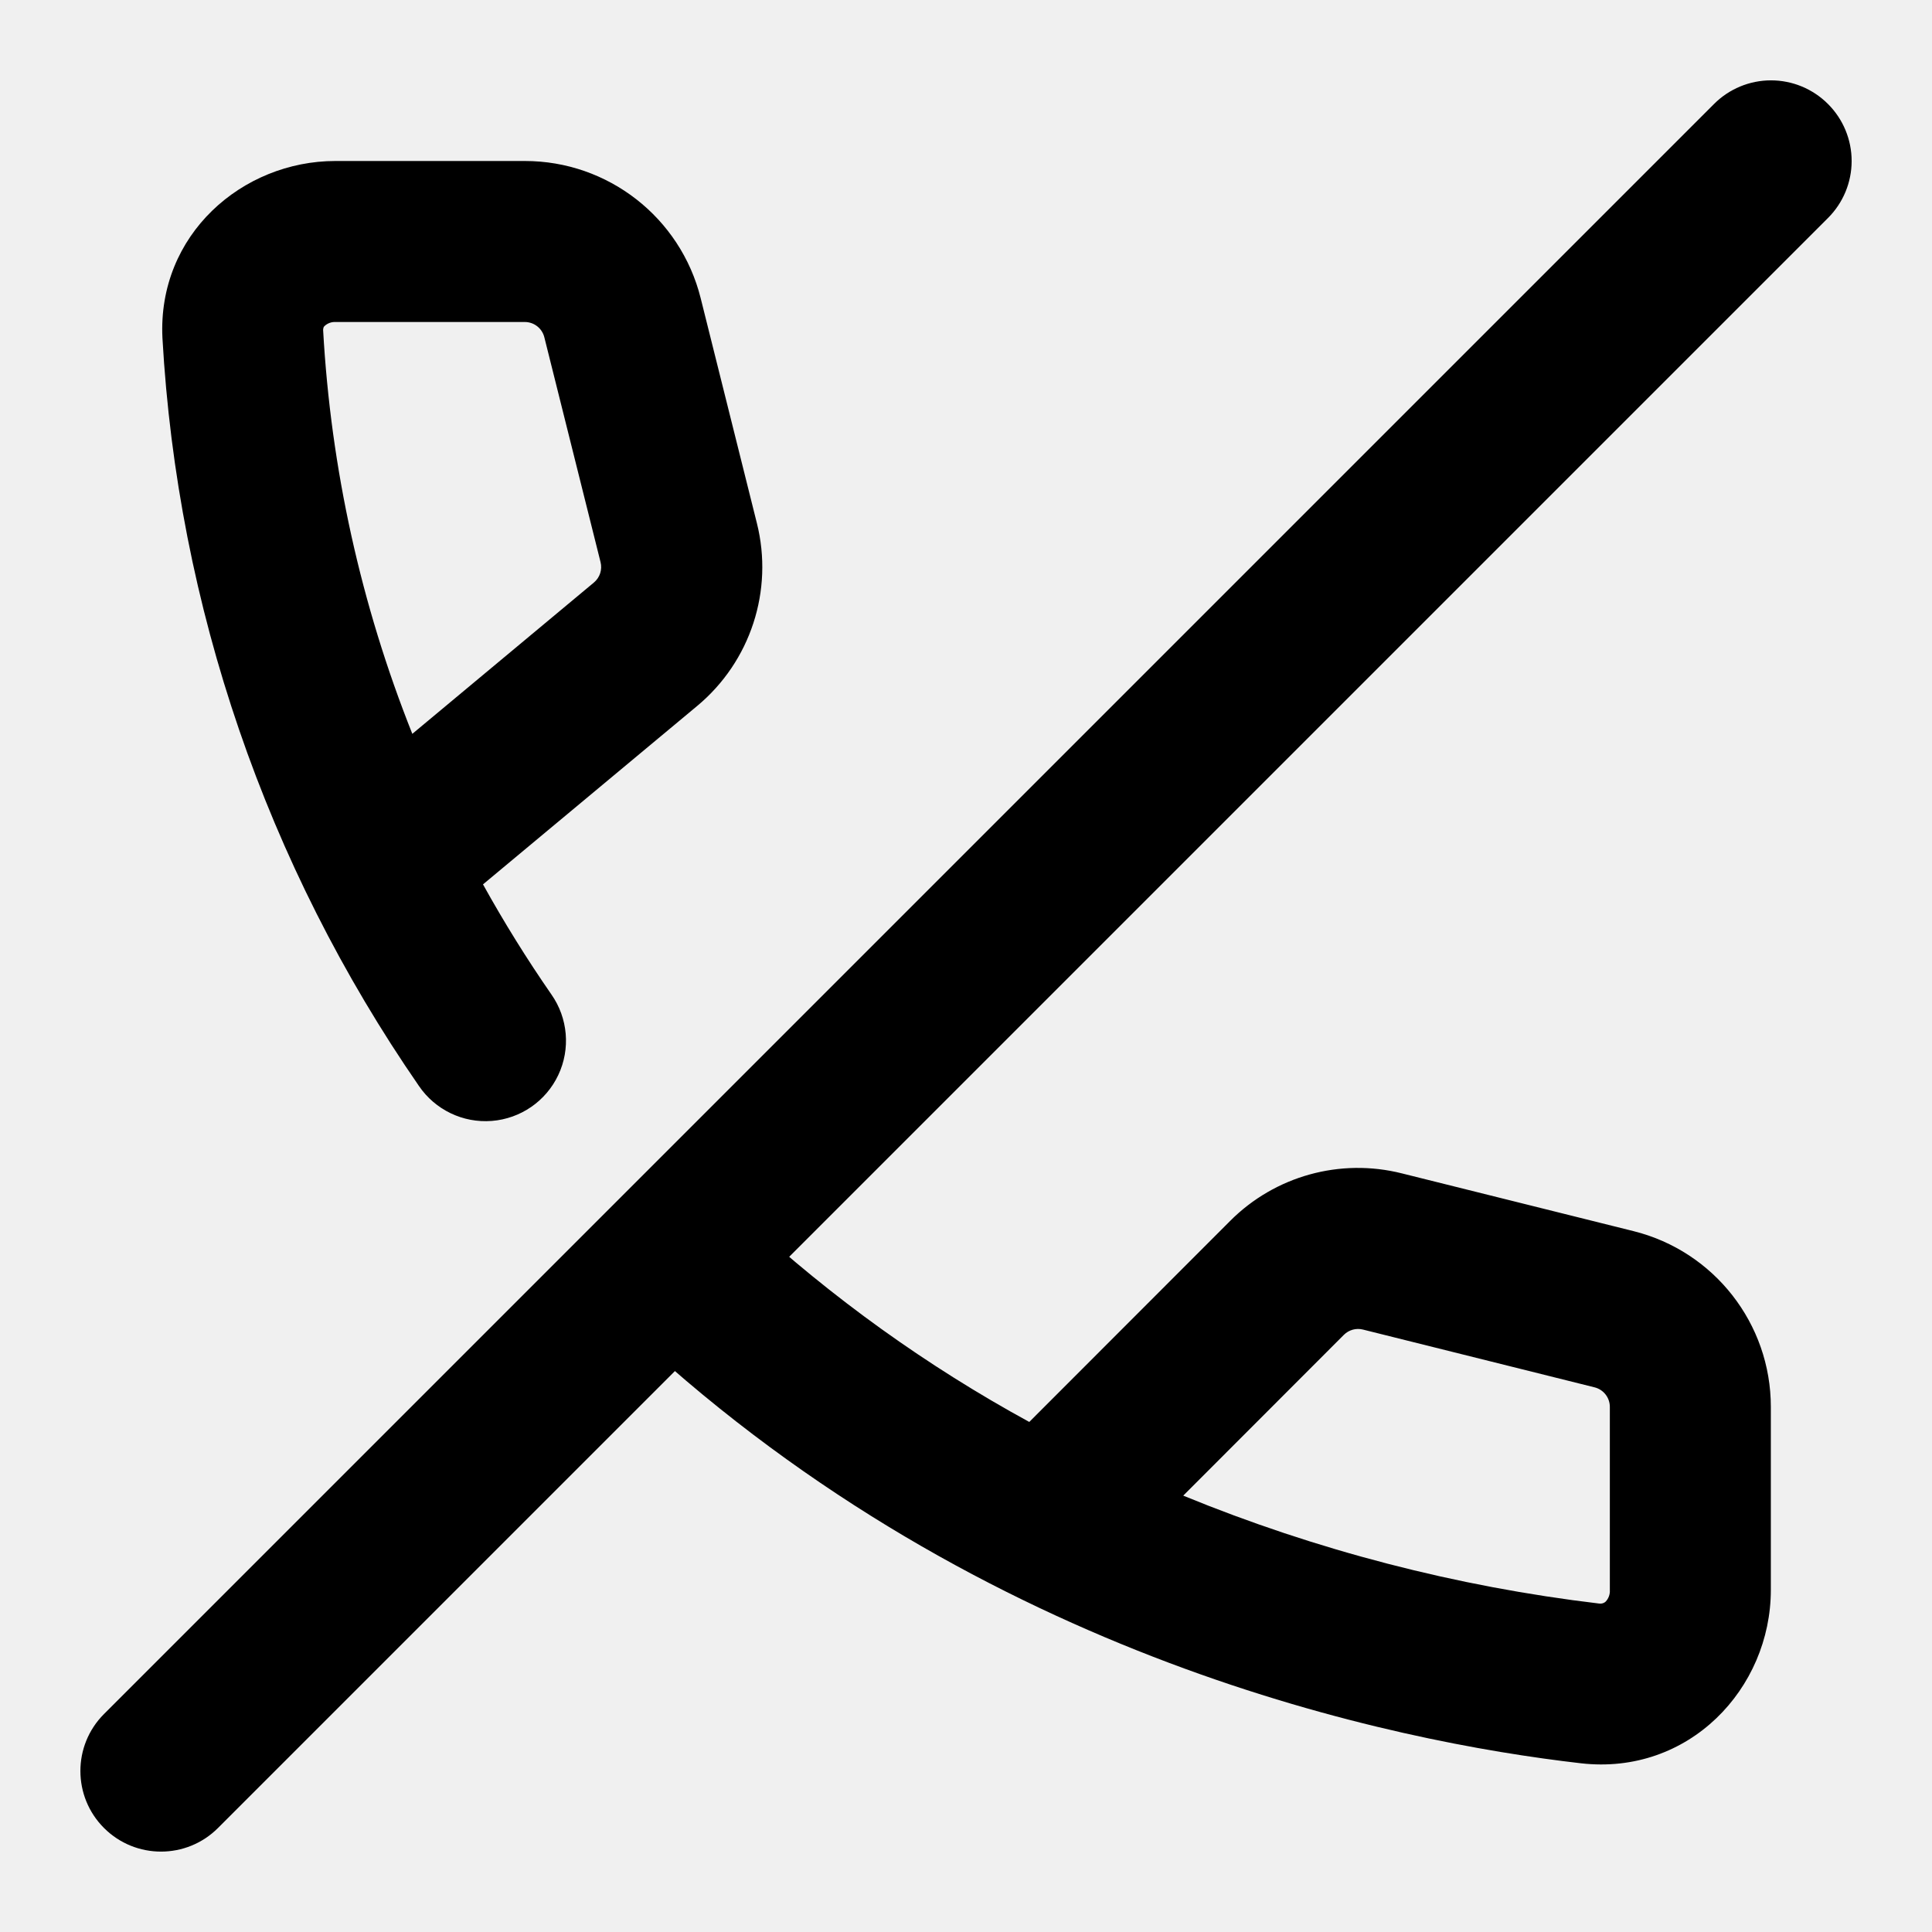
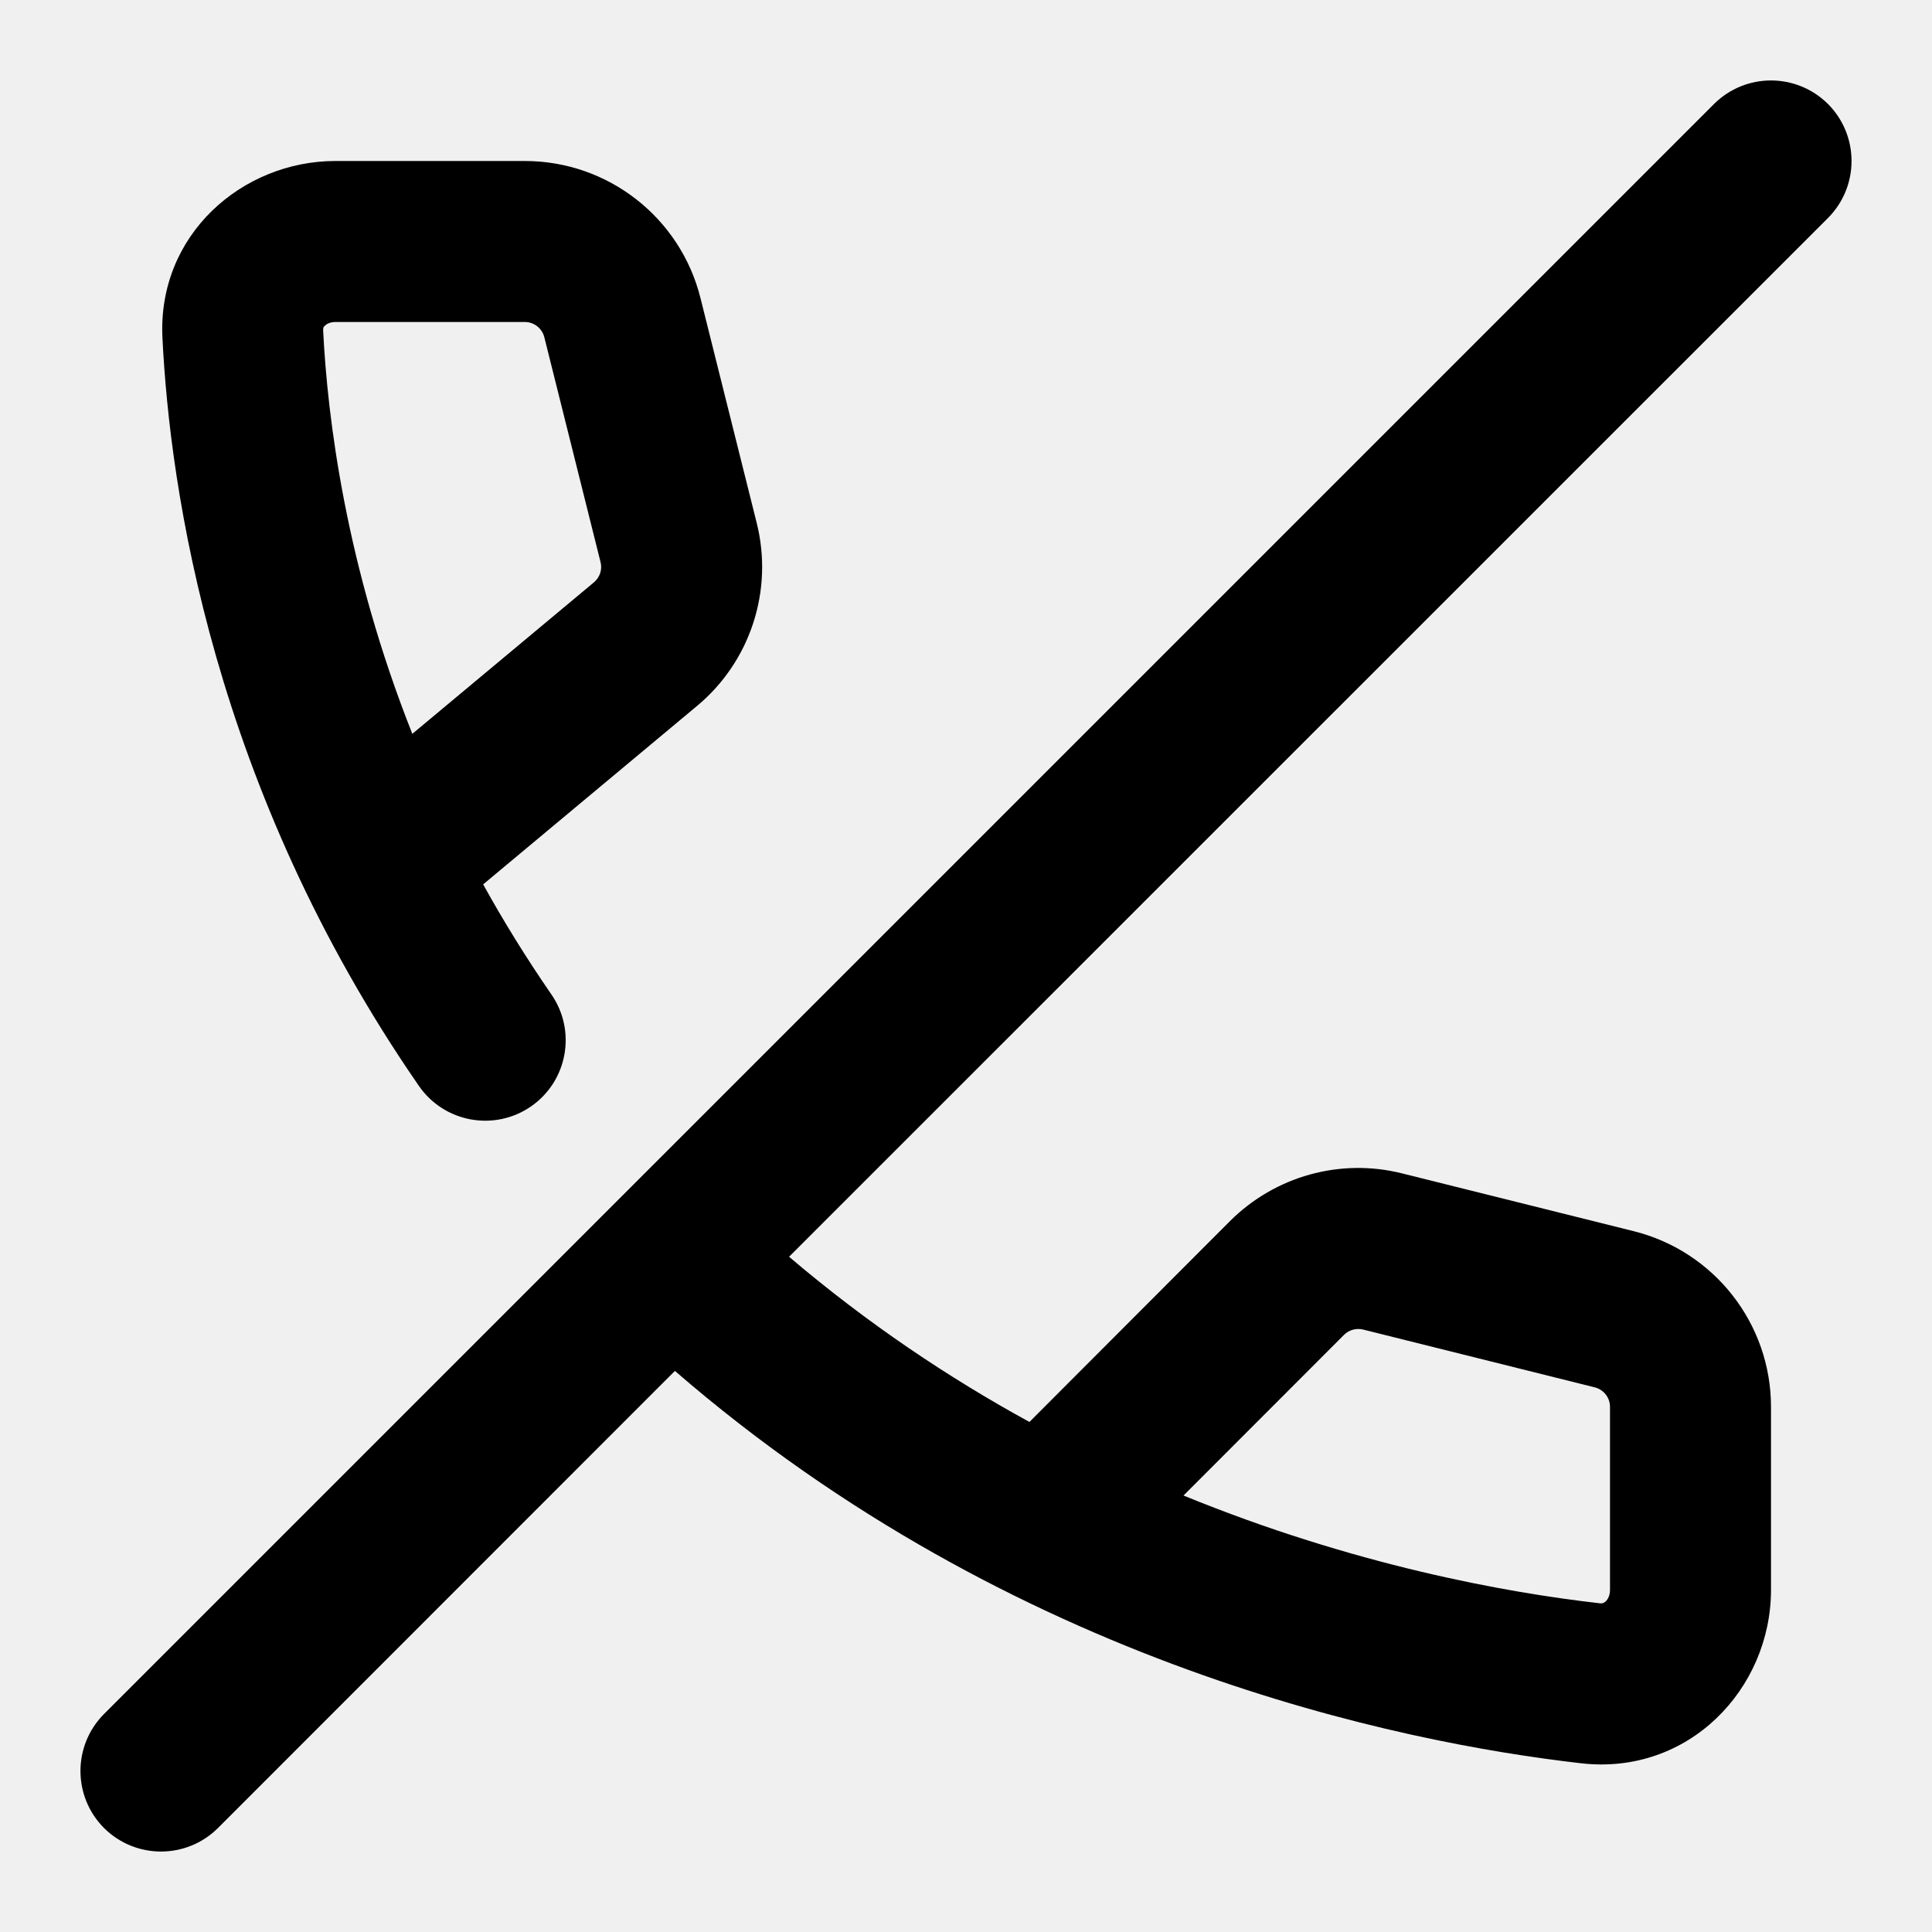
- <svg xmlns="http://www.w3.org/2000/svg" width="12" height="12" fill="none" viewBox="0 0 12 12">
-   <g clip-path="url(#a)">
-     <path fill="#000" fill-rule="evenodd" d="M11.354.646a.5.5 0 0 1 0 .708l-10 10a.5.5 0 0 1-.708-.708l10-10a.5.5 0 0 1 .708 0Z" clip-rule="evenodd" />
-     <path fill="#000" fill-rule="evenodd" d="M2.01 2.034a.036.036 0 0 0-.003.016 7.97 7.97 0 0 0 .554 2.508l1.128-.94a.125.125 0 0 0 .041-.127l-.349-1.396A.125.125 0 0 0 3.26 2H2.083a.093.093 0 0 0-.065.023.035.035 0 0 0-.009.011ZM3 5.493l1.33-1.108c.332-.276.476-.718.371-1.136l-.349-1.397A1.125 1.125 0 0 0 3.26 1H2.083c-.577 0-1.106.457-1.074 1.1a9.068 9.068 0 0 0 1.593 4.645.5.5 0 1 0 .823-.568A8.077 8.077 0 0 1 3 5.493Zm4.64 2.091a1.12 1.12 0 0 1 1.067-.296l1.44.359c.5.125.852.575.852 1.091v1.137c0 .614-.51 1.154-1.18 1.077-1.167-.134-3.702-.648-5.863-2.647a.5.5 0 1 1 .68-.734 8.837 8.837 0 0 0 1.757 1.261L7.64 7.584ZM7.35 9.29a9.893 9.893 0 0 0 2.583.67.05.05 0 0 0 .023-.002.046.046 0 0 0 .017-.01.096.096 0 0 0 .026-.072V8.738a.125.125 0 0 0-.095-.121l-1.439-.359a.125.125 0 0 0-.118.033l-.997.998Z" clip-rule="evenodd" />
+ <svg xmlns="http://www.w3.org/2000/svg" width="12" height="12" viewBox="0 0 12 12" fill="none">
+   <g clip-path="url(#clip0_10041_3565)">
+     <path fill-rule="evenodd" clip-rule="evenodd" d="M11.354 1.354C11.549 1.158 11.549 0.842 11.354 0.646C11.158 0.451 10.842 0.451 10.646 0.646L0.646 10.646C0.451 10.842 0.451 11.158 0.646 11.354C0.842 11.549 1.158 11.549 1.354 11.354L4.192 8.515C6.299 10.34 8.695 10.823 9.82 10.952C10.489 11.029 11 10.489 11 9.875V8.738C11 8.222 10.648 7.772 10.147 7.647L8.708 7.288C8.325 7.192 7.92 7.305 7.64 7.584L6.394 8.832C5.895 8.559 5.39 8.222 4.901 7.806L11.354 1.354ZM7.351 9.289C8.407 9.721 9.354 9.892 9.934 9.958C9.946 9.96 9.953 9.958 9.957 9.957C9.962 9.955 9.967 9.952 9.974 9.946C9.986 9.934 10 9.911 10 9.875V8.738C10 8.681 9.961 8.631 9.905 8.617L8.466 8.258C8.424 8.248 8.379 8.26 8.348 8.291L7.351 9.289Z" fill="black" />
+     <path fill-rule="evenodd" clip-rule="evenodd" d="M2.007 2.05C2.007 2.041 2.008 2.037 2.009 2.034C2.01 2.031 2.013 2.027 2.018 2.023C2.028 2.013 2.049 2 2.083 2H3.26C3.317 2 3.367 2.039 3.381 2.095L3.73 3.491C3.742 3.537 3.726 3.586 3.689 3.617L2.561 4.558C2.148 3.516 2.034 2.597 2.007 2.05ZM4.329 4.385L3.001 5.493C3.126 5.719 3.267 5.948 3.425 6.177C3.582 6.404 3.525 6.716 3.297 6.873C3.07 7.029 2.759 6.972 2.602 6.745C1.32 4.889 1.055 3.033 1.009 2.099C0.977 1.457 1.506 1 2.083 1H3.26C3.776 1 4.226 1.351 4.351 1.852L4.7 3.248C4.805 3.667 4.661 4.109 4.329 4.385Z" fill="black" />
  </g>
  <defs>
-     <clipPath id="a">
-       <path fill="#fff" d="M0 0h12v12H0z" />
+     <clipPath id="clip0_10041_3565">
+       <rect width="12" height="12" fill="white" />
    </clipPath>
  </defs>
</svg>
